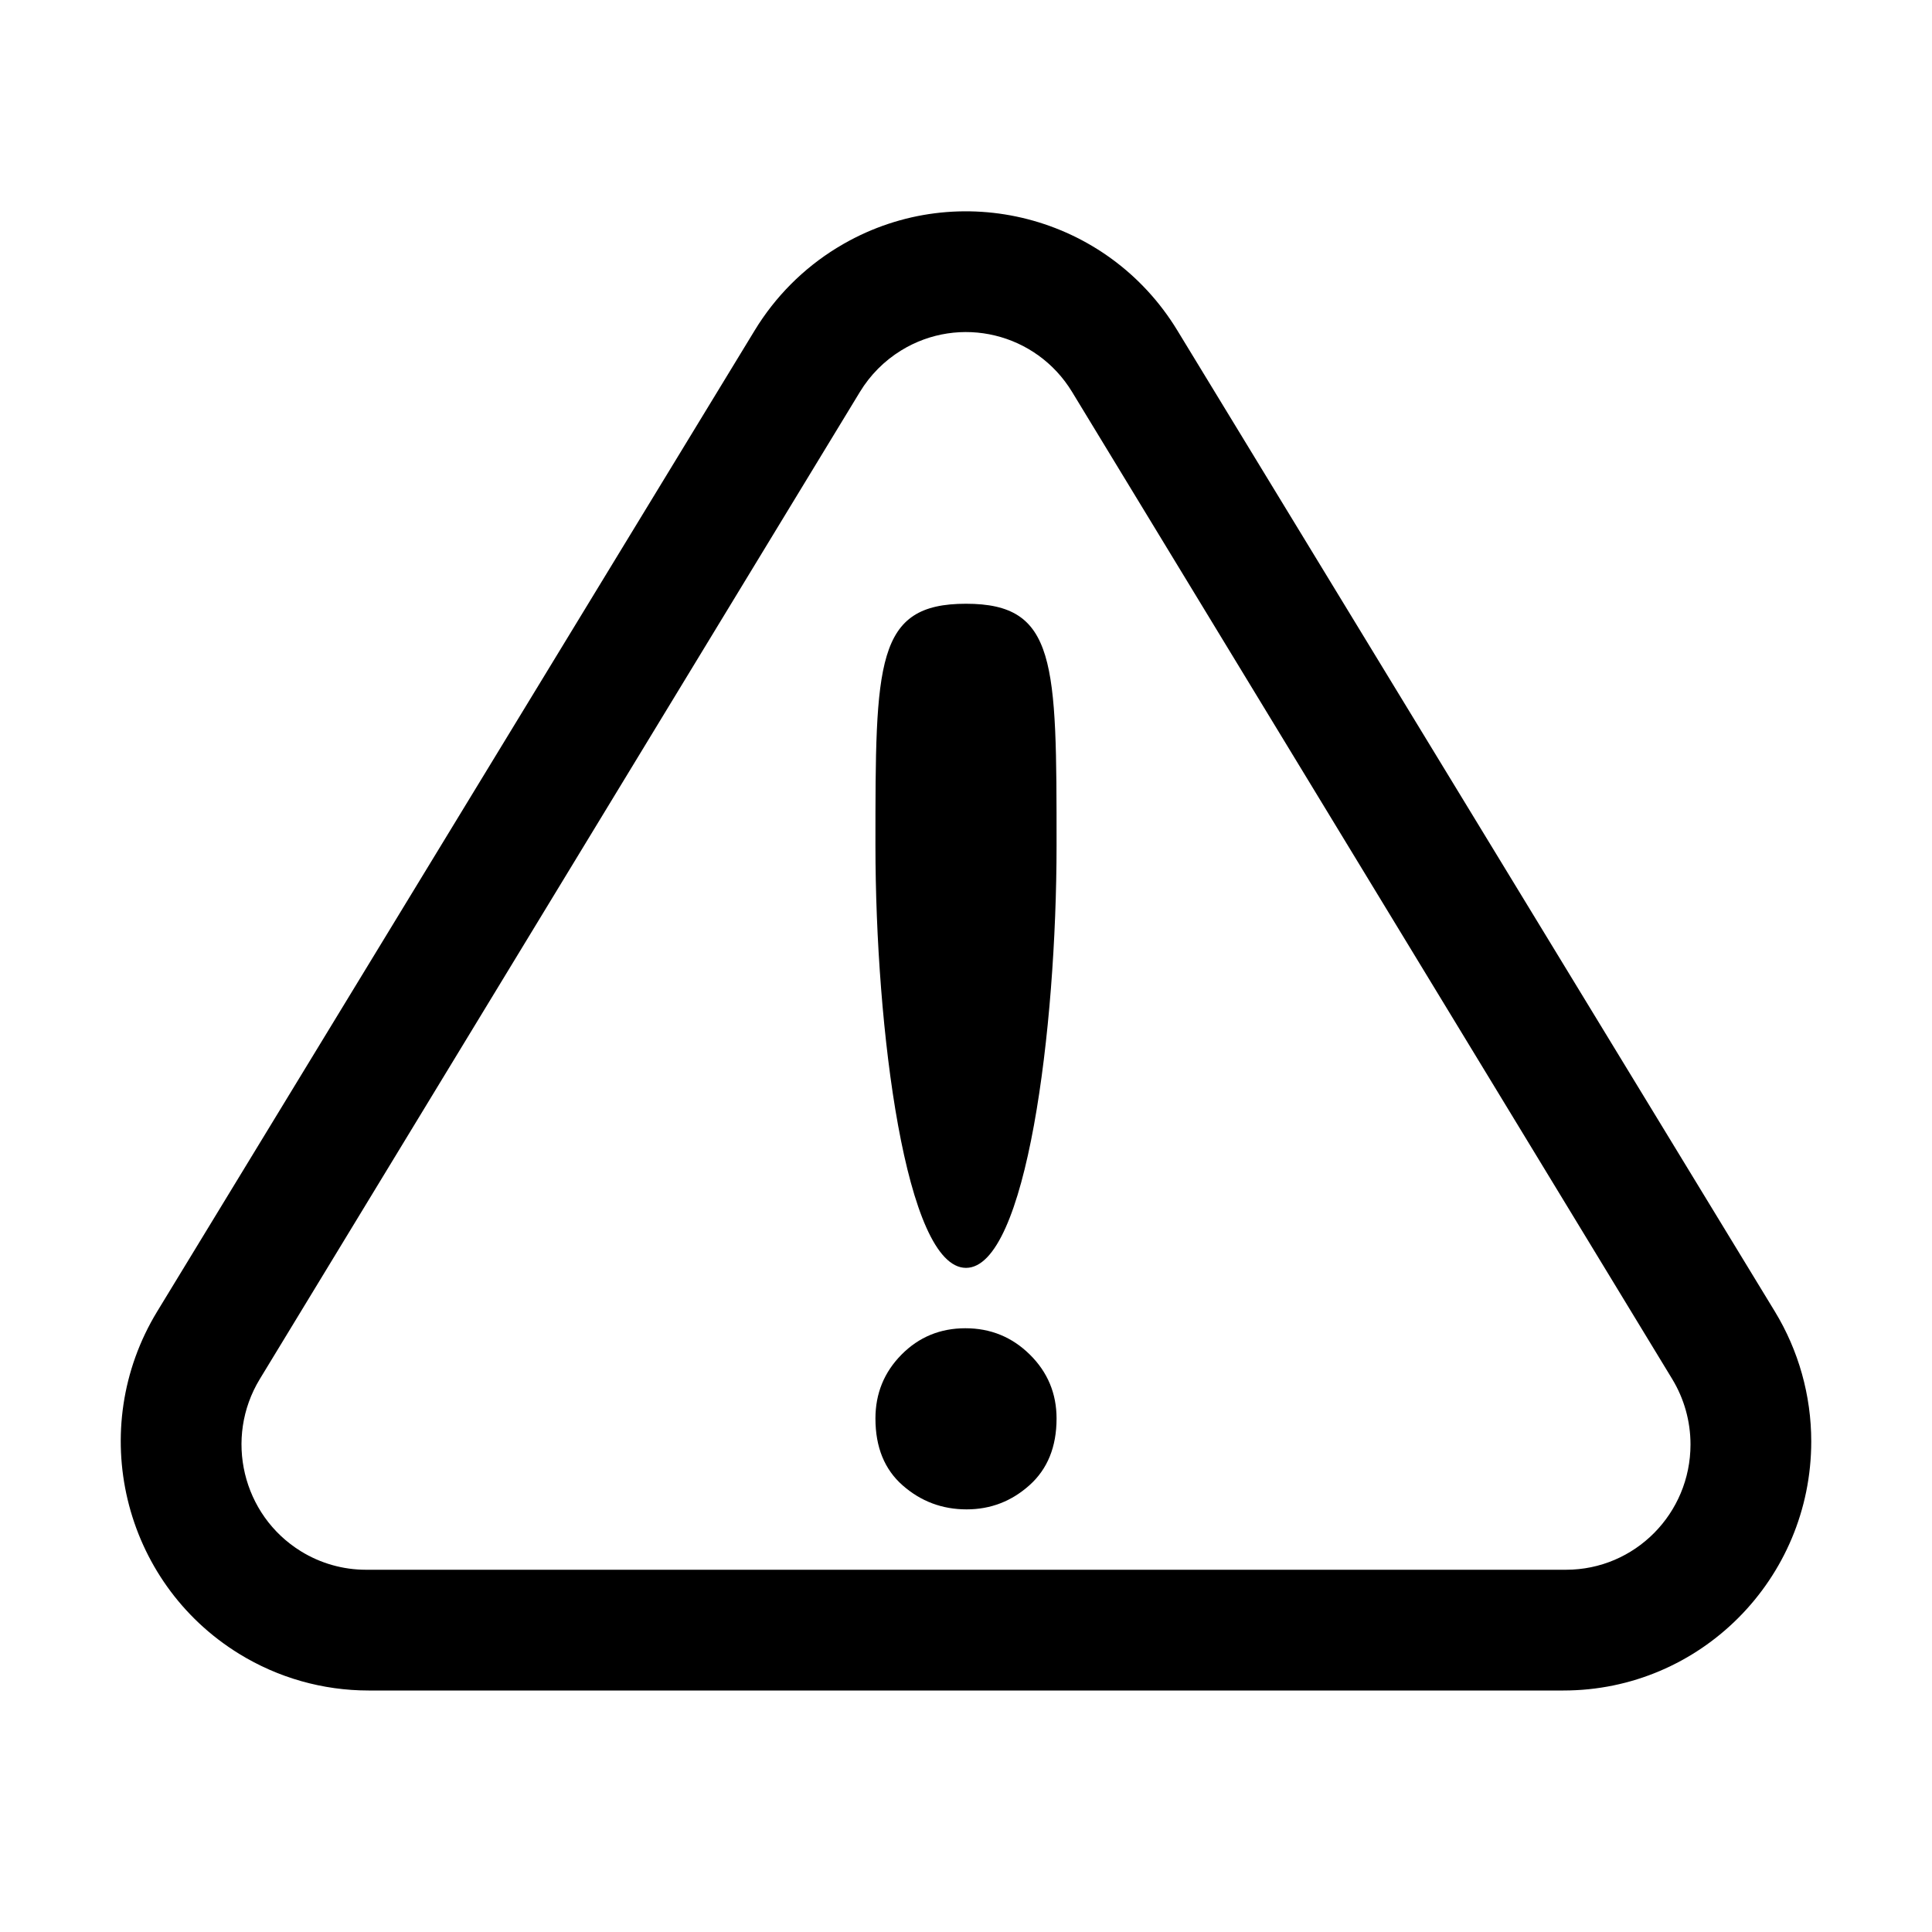
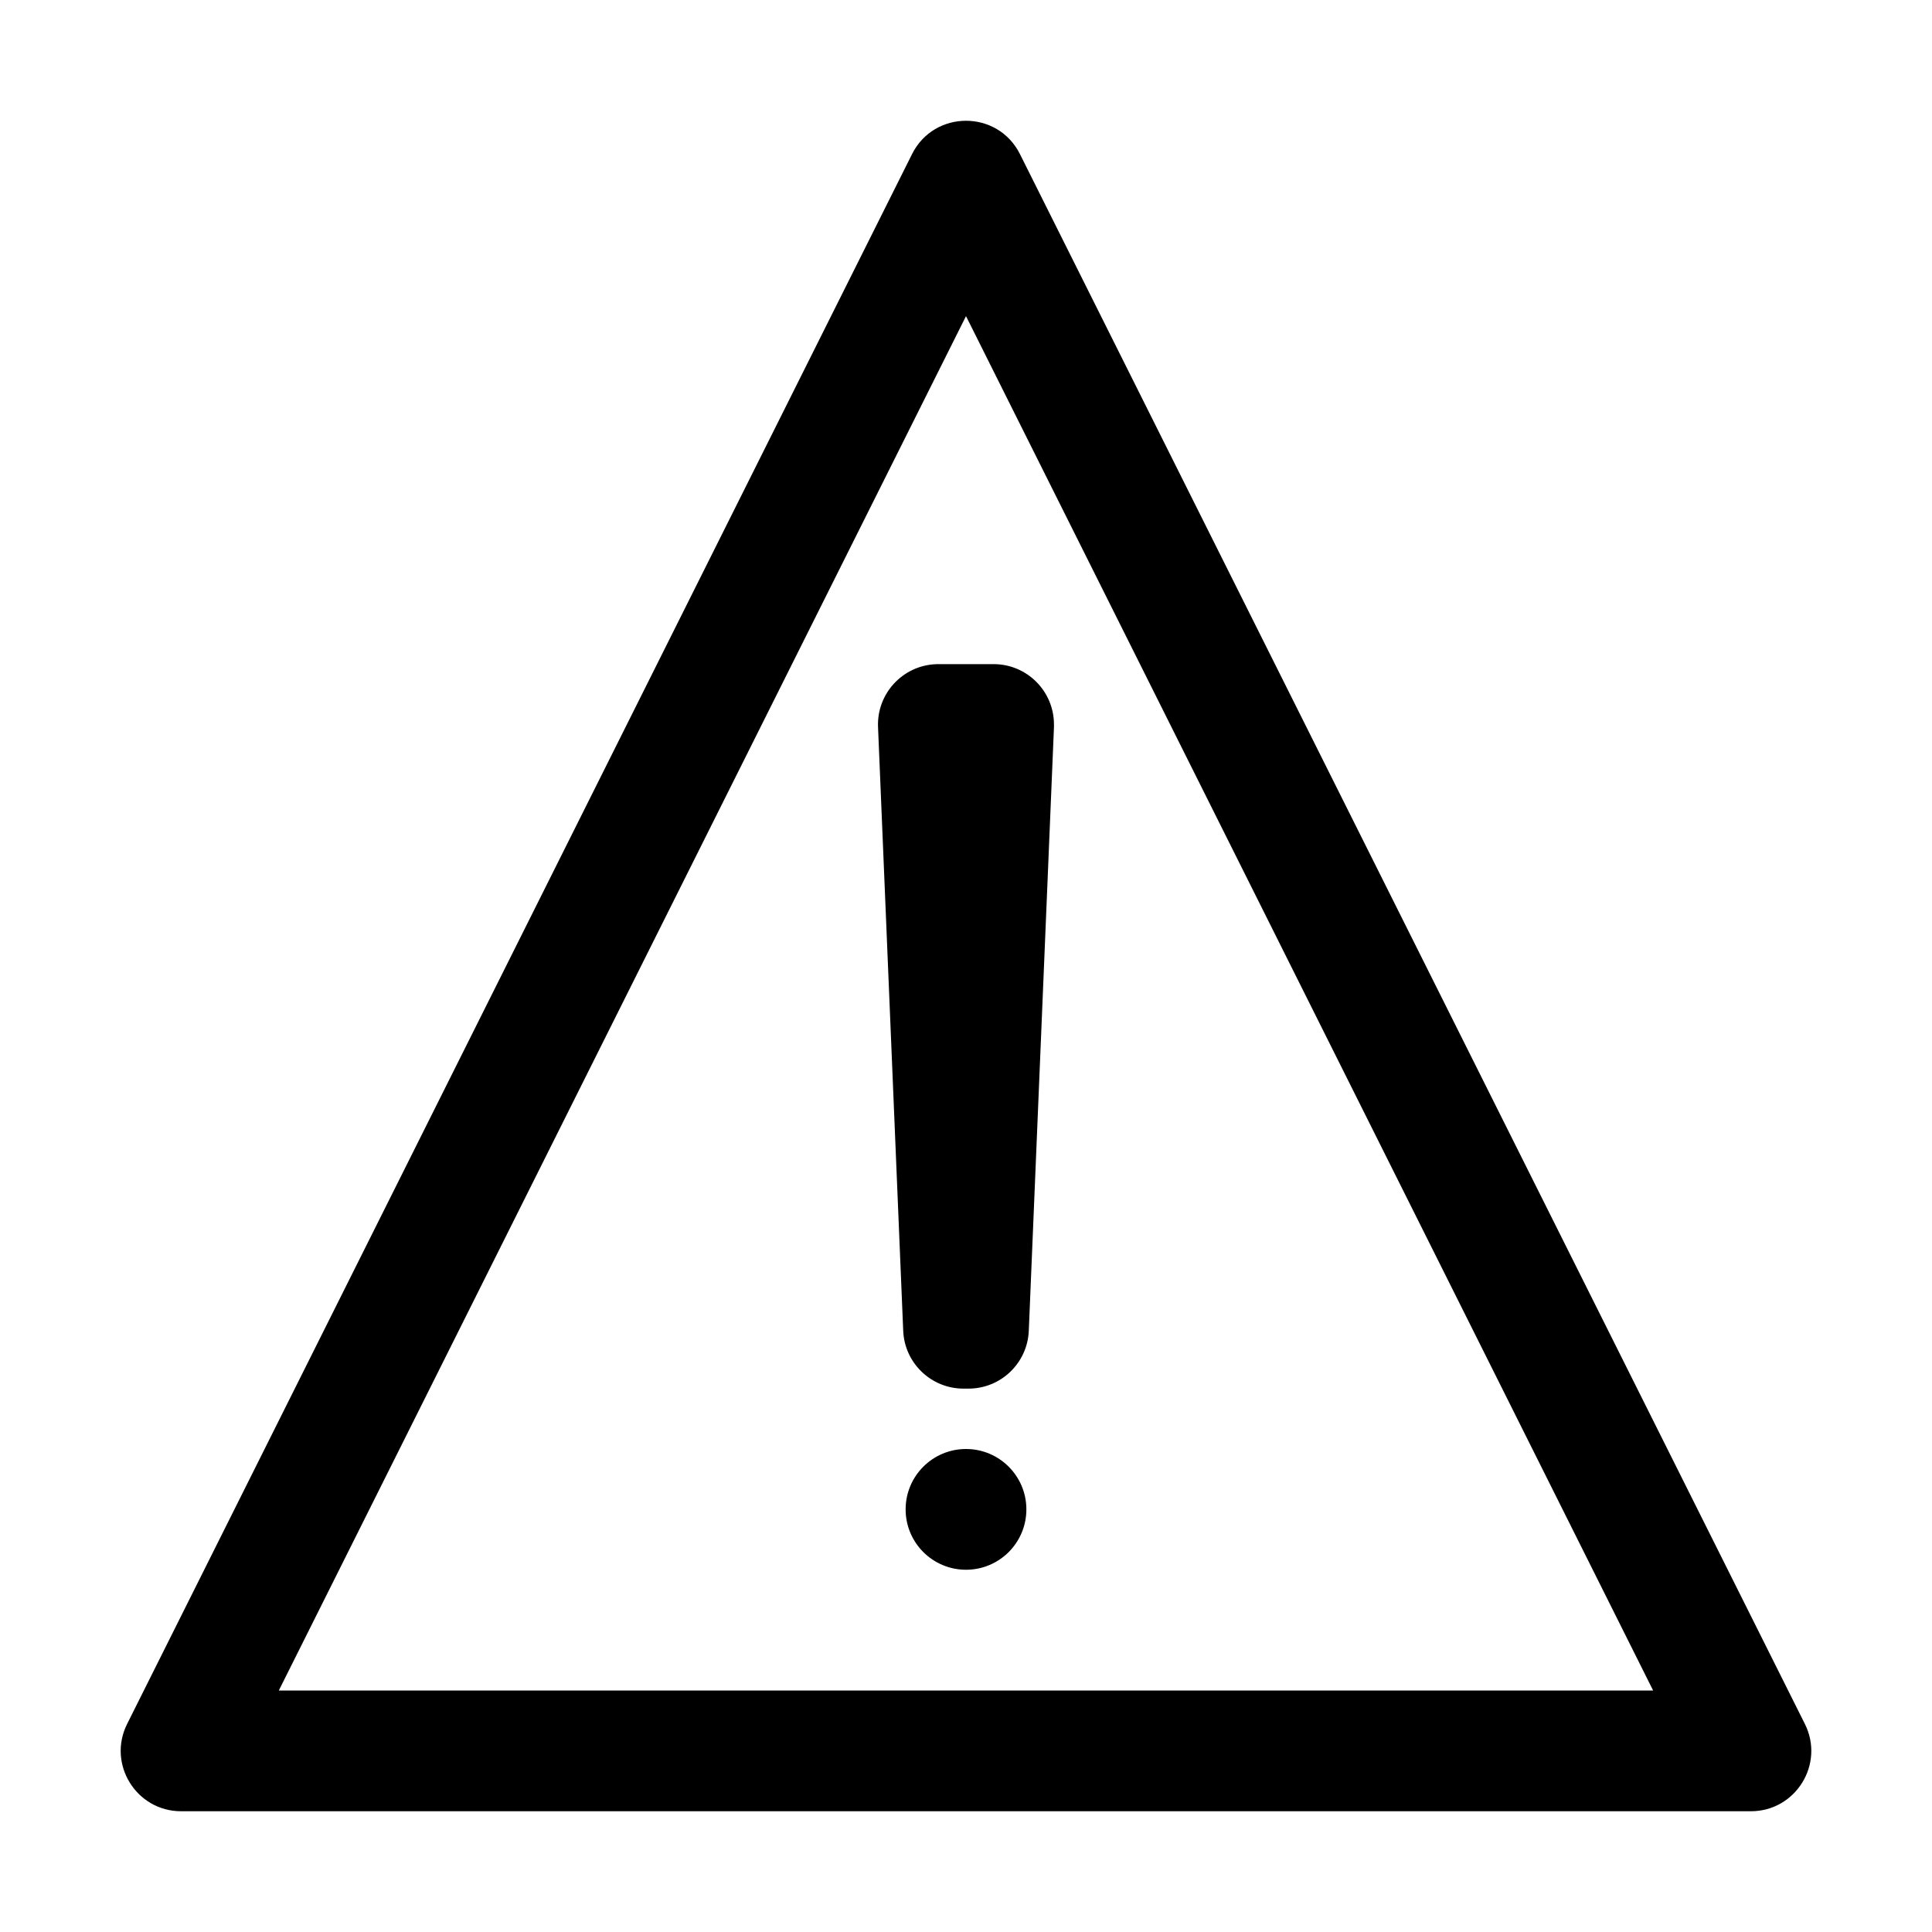
- <svg xmlns="http://www.w3.org/2000/svg" width="64px" height="64px" viewBox="0 0 64 64" version="1.1">
-   <g id="alert" stroke="none" stroke-width="1" fill="none" fill-rule="evenodd">
-     <path d="M32.02,50 C31.212,50 30.507,49.736 29.904,49.207 C29.301,48.679 29,47.94 29,46.99 C29,46.161 29.288,45.455 29.864,44.873 C30.44,44.291 31.146,44 31.98,44 C32.815,44 33.526,44.291 34.116,44.873 C34.705,45.455 35,46.161 35,46.99 C35,47.926 34.702,48.662 34.106,49.197 C33.51,49.732 32.815,50 32.02,50 Z" id="!" fill="#000000" fill-rule="nonzero" />
-     <path d="M27.715,8.215 C26.608,8.896 25.678,9.831 25.001,10.944 L5.209,43.441 C2.842,47.327 4.057,52.407 7.923,54.786 C9.213,55.58 10.696,56 12.209,56 L51.792,56 C56.325,56 60,52.306 60,47.749 C60,46.229 59.582,44.738 58.792,43.441 L39,10.944 C36.681,7.135 31.782,5.886 27.948,8.077 L27.715,8.215 Z M35.515,12.984 L55.394,45.682 C55.79,46.334 56,47.084 56,47.849 C56,50.142 54.155,52 51.878,52 L12.122,52 C11.363,52 10.618,51.789 9.97,51.389 C8.029,50.192 7.418,47.637 8.607,45.682 L28.485,12.984 C28.825,12.424 29.292,11.954 29.848,11.611 C31.79,10.414 34.327,11.029 35.515,12.984 Z" id="Path-12" fill="#000000" fill-rule="nonzero" />
-     <path d="M32,42 C34,42 35,34.075 35,28 C35,21.925 35,20 32,20 C29,20 29,21.925 29,28 C29,34.075 30,42 32,42 Z" id="Oval" fill="#000000" />
+ <svg xmlns="http://www.w3.org/2000/svg" width="32px" height="32px" viewBox="0 0 32 32" version="1.1">
+   <g id="warning" stroke="none" stroke-width="1" fill="none" fill-rule="evenodd">
+     <circle id="Oval" fill="#000000" cx="16" cy="25" r="1" />
+     <path d="M15.543,11 L16.457,11 C17.01,11 17.457,11.448 17.457,12 C17.457,12.014 17.457,12.028 17.457,12.042 L17.04,22.042 C17.018,22.577 16.577,23 16.041,23 L15.959,23 C15.423,23 14.982,22.577 14.96,22.042 L14.543,12.042 C14.52,11.49 14.949,11.024 15.501,11.001 C15.515,11 15.529,11 15.543,11 Z" id="Rectangle" fill="#000000" />
+     <path d="M15.106,2.553 L2.106,28.553 C1.773,29.218 2.257,30 3,30 L29,30 C29.743,30 30.227,29.218 29.894,28.553 L16.894,2.553 C16.526,1.816 15.474,1.816 15.106,2.553 Z M16,5.236 L27.381,28 L4.618,28 L16,5.236 Z" id="Path-100" fill="#000000" fill-rule="nonzero" />
  </g>
</svg>
